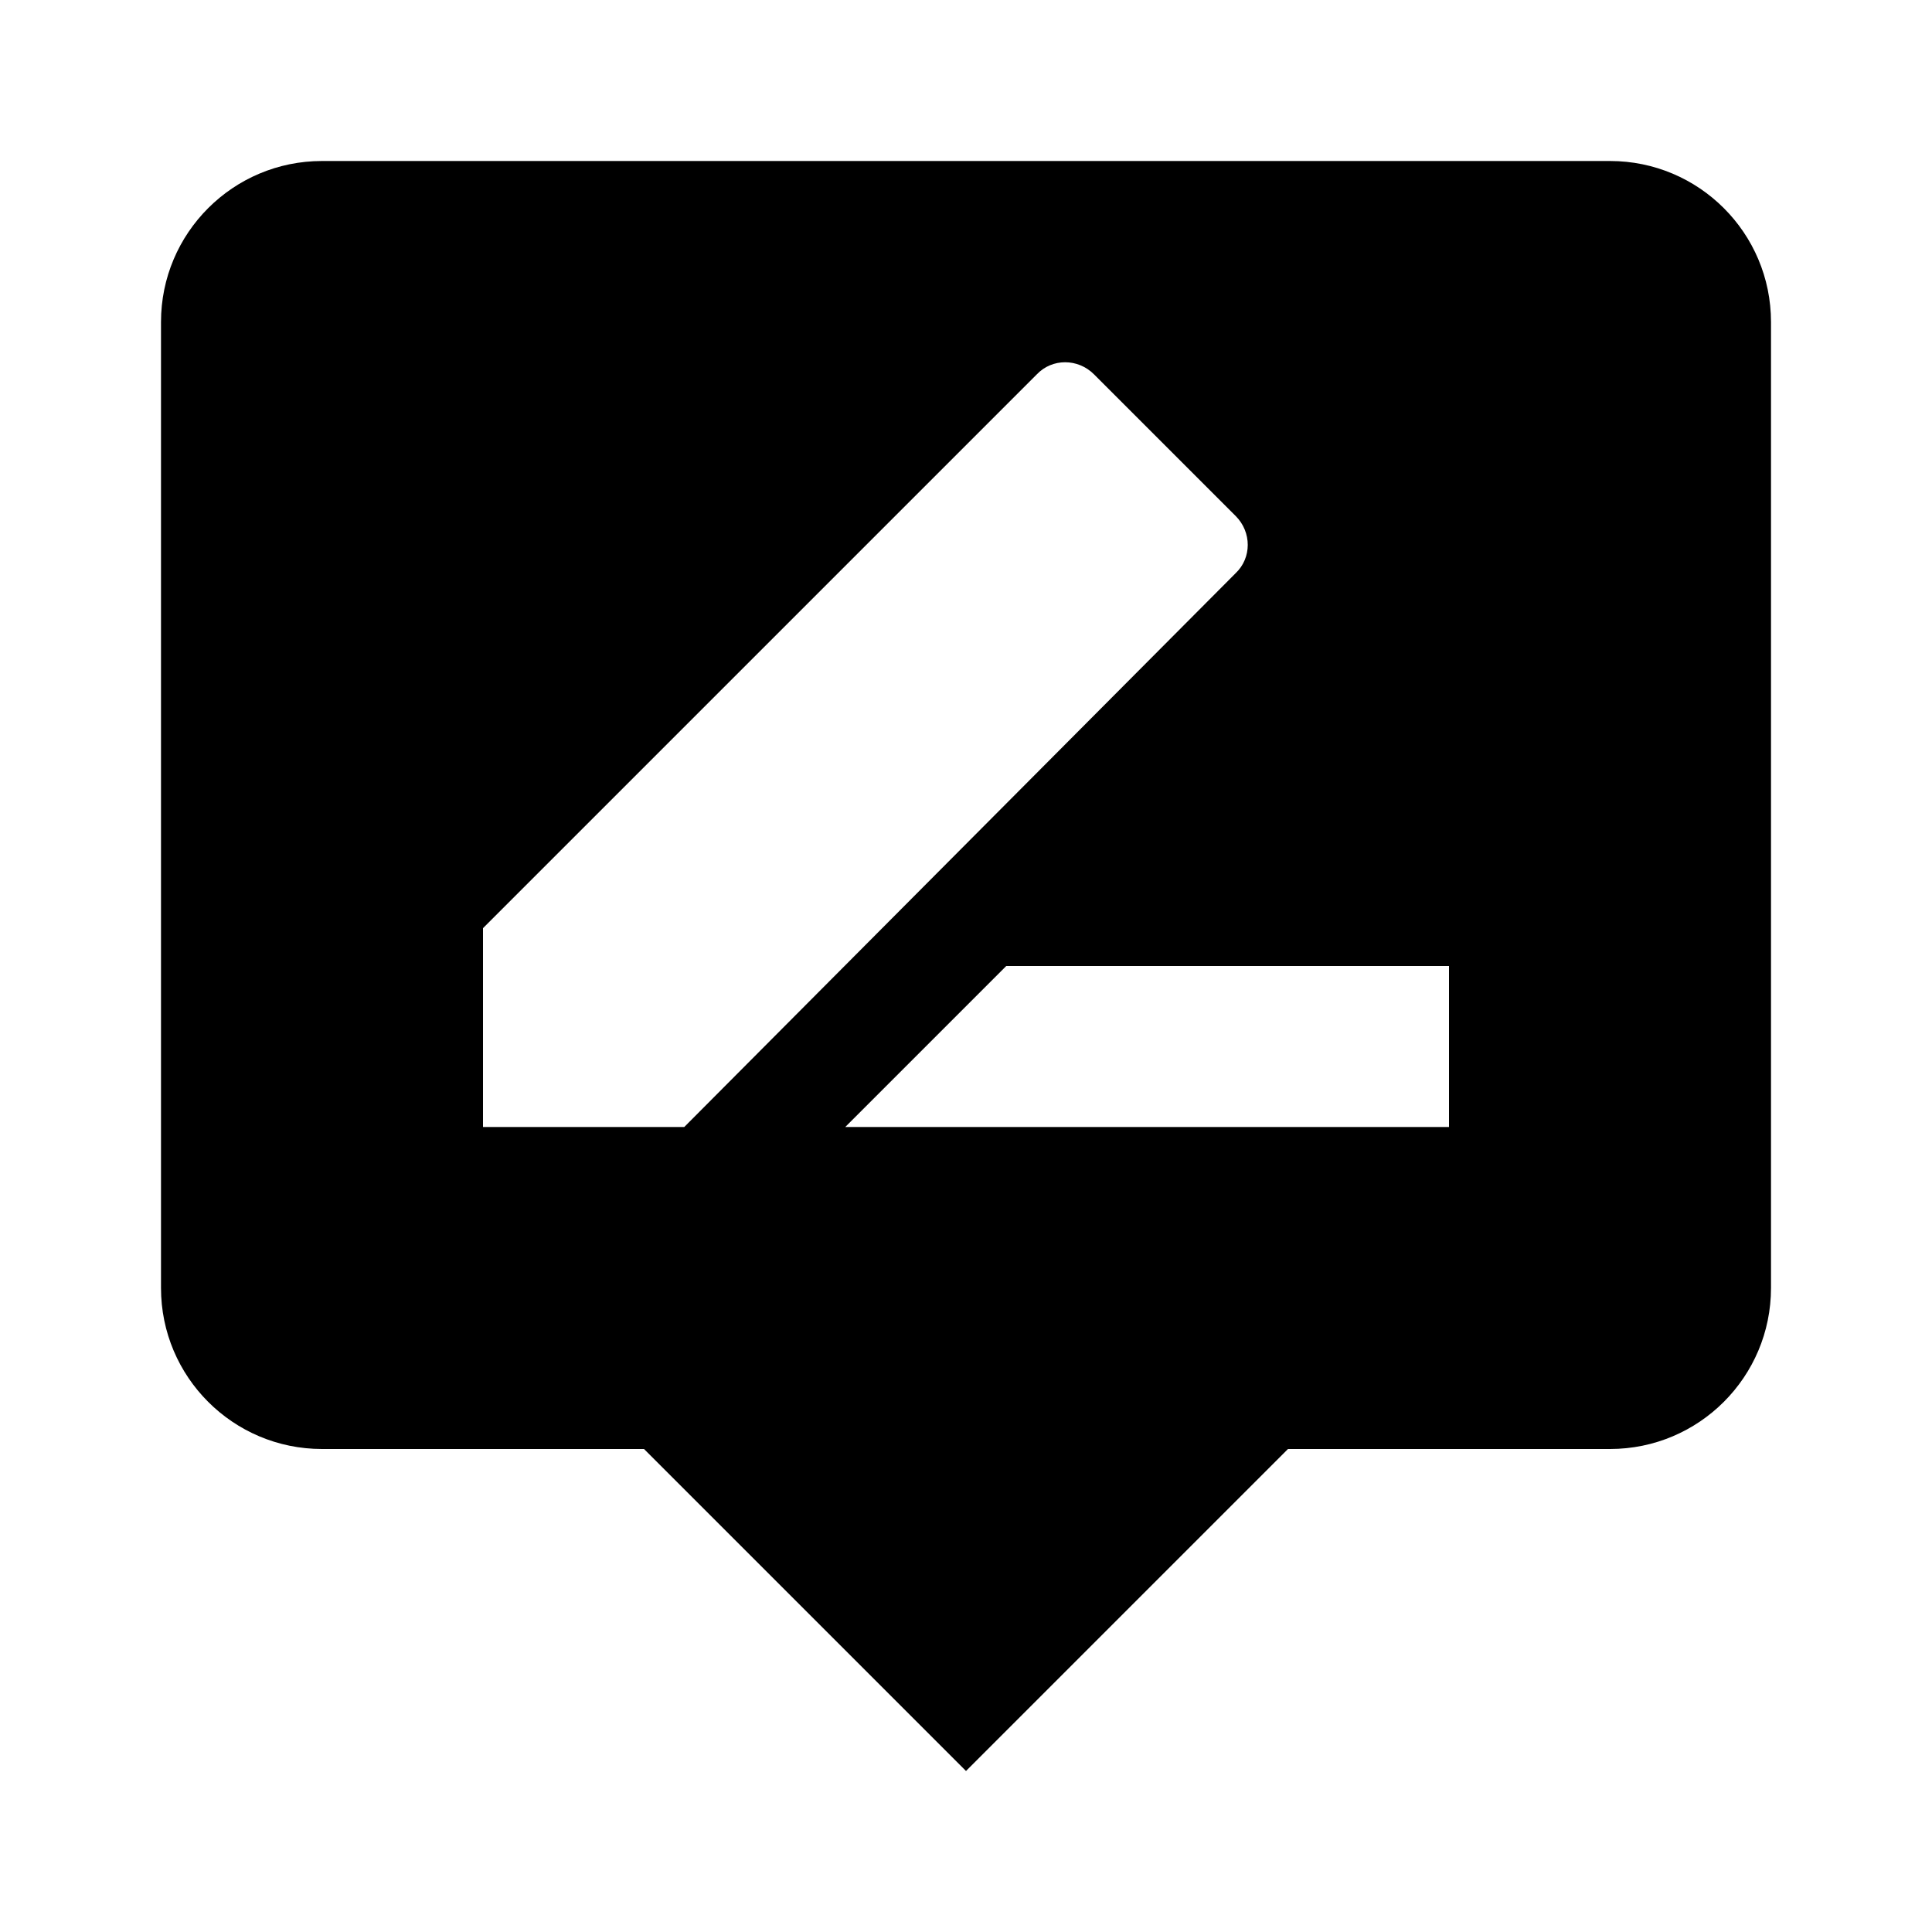
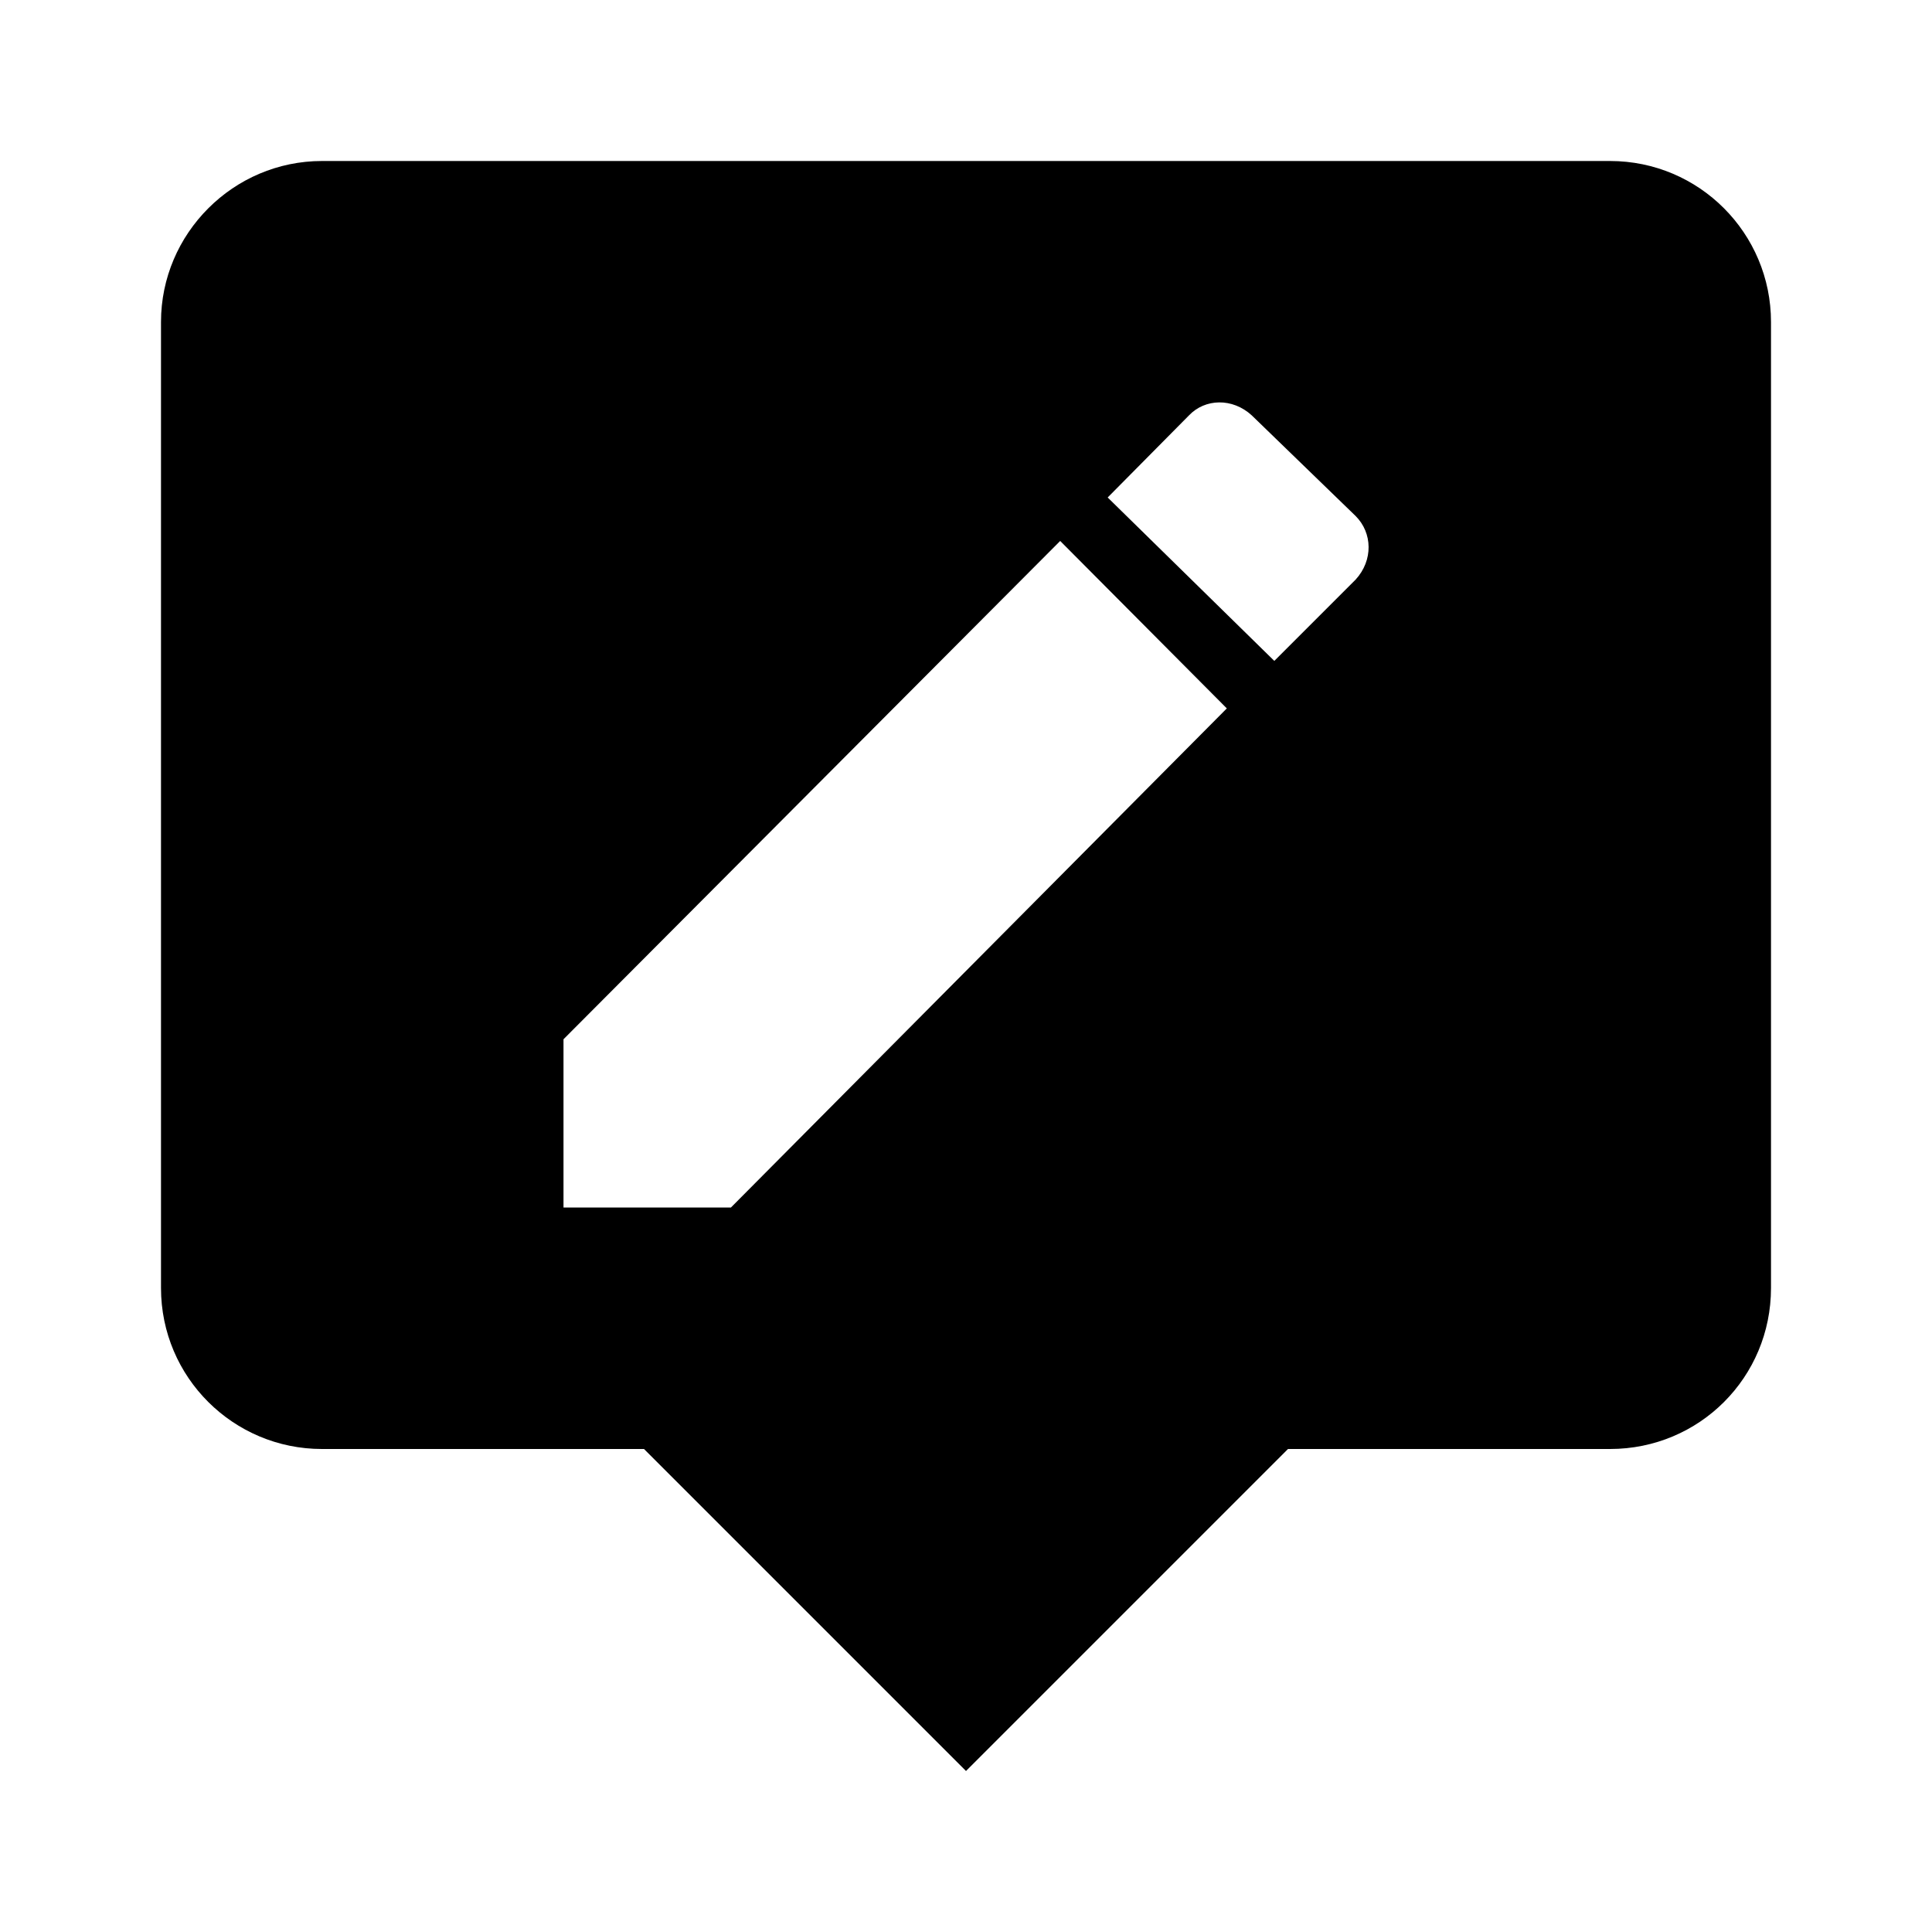
<svg xmlns="http://www.w3.org/2000/svg" version="1.1" id="mdi-tooltip-edit" width="24" height="24" viewBox="0 0 24 24">
-   <path d="M4,2H20A2,2 0 0,1 22,4V16A2,2 0 0,1 20,18H16L12,22L8,18H4A2,2 0 0,1 2,16V4A2,2 0 0,1 4,2M18,14V12H12.5L10.5,14H18M6,14H8.5L15.35,7.12C15.55,6.93 15.55,6.61 15.35,6.41L13.59,4.65C13.39,4.45 13.07,4.45 12.88,4.65L6,11.53V14Z" />
+   <path d="M20 2H4C2.9 2 2 2.9 2 4V16C2 17.11 2.9 18 4 18H8L12 22L16 18H20C21.11 18 22 17.11 22 16V4C22 2.9 21.11 2 20 2M9.08 15H7V12.91L13.17 6.72L15.24 8.8L9.08 15M16.84 7.2L15.83 8.21L13.76 6.18L14.77 5.16C14.97 4.95 15.31 4.94 15.55 5.16L16.84 6.41C17.05 6.62 17.06 6.96 16.84 7.2Z" />
</svg>
